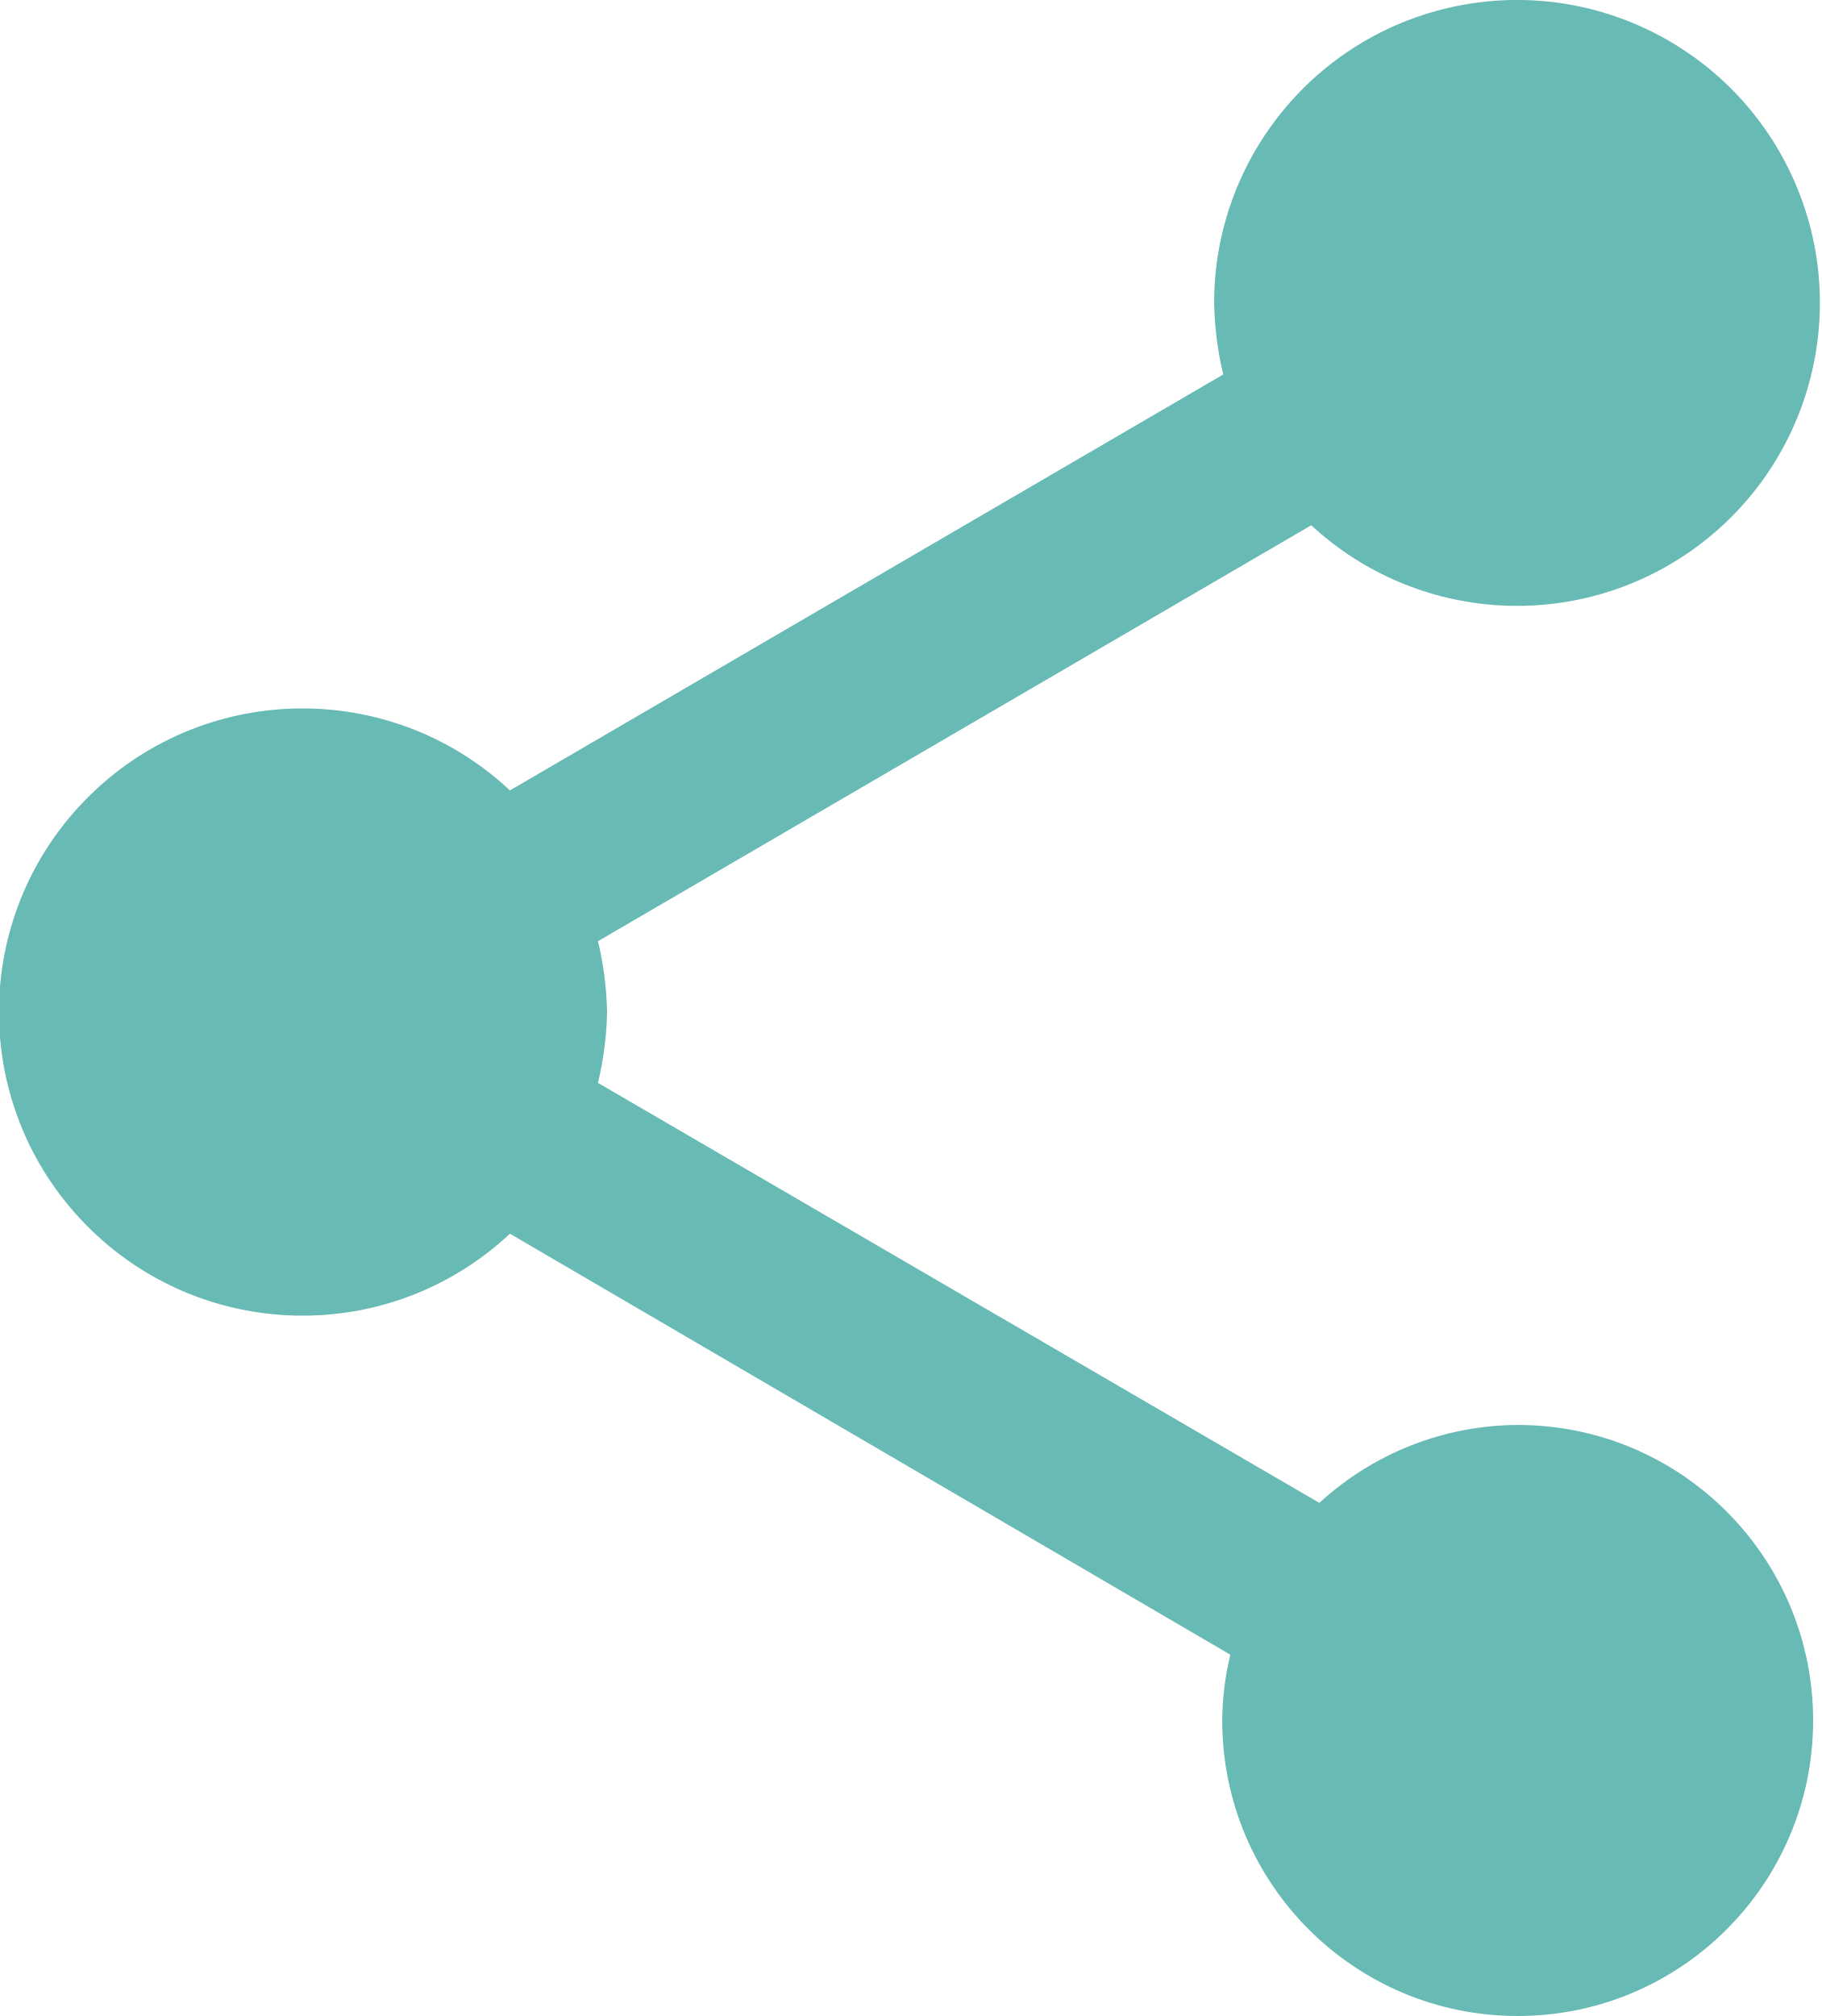
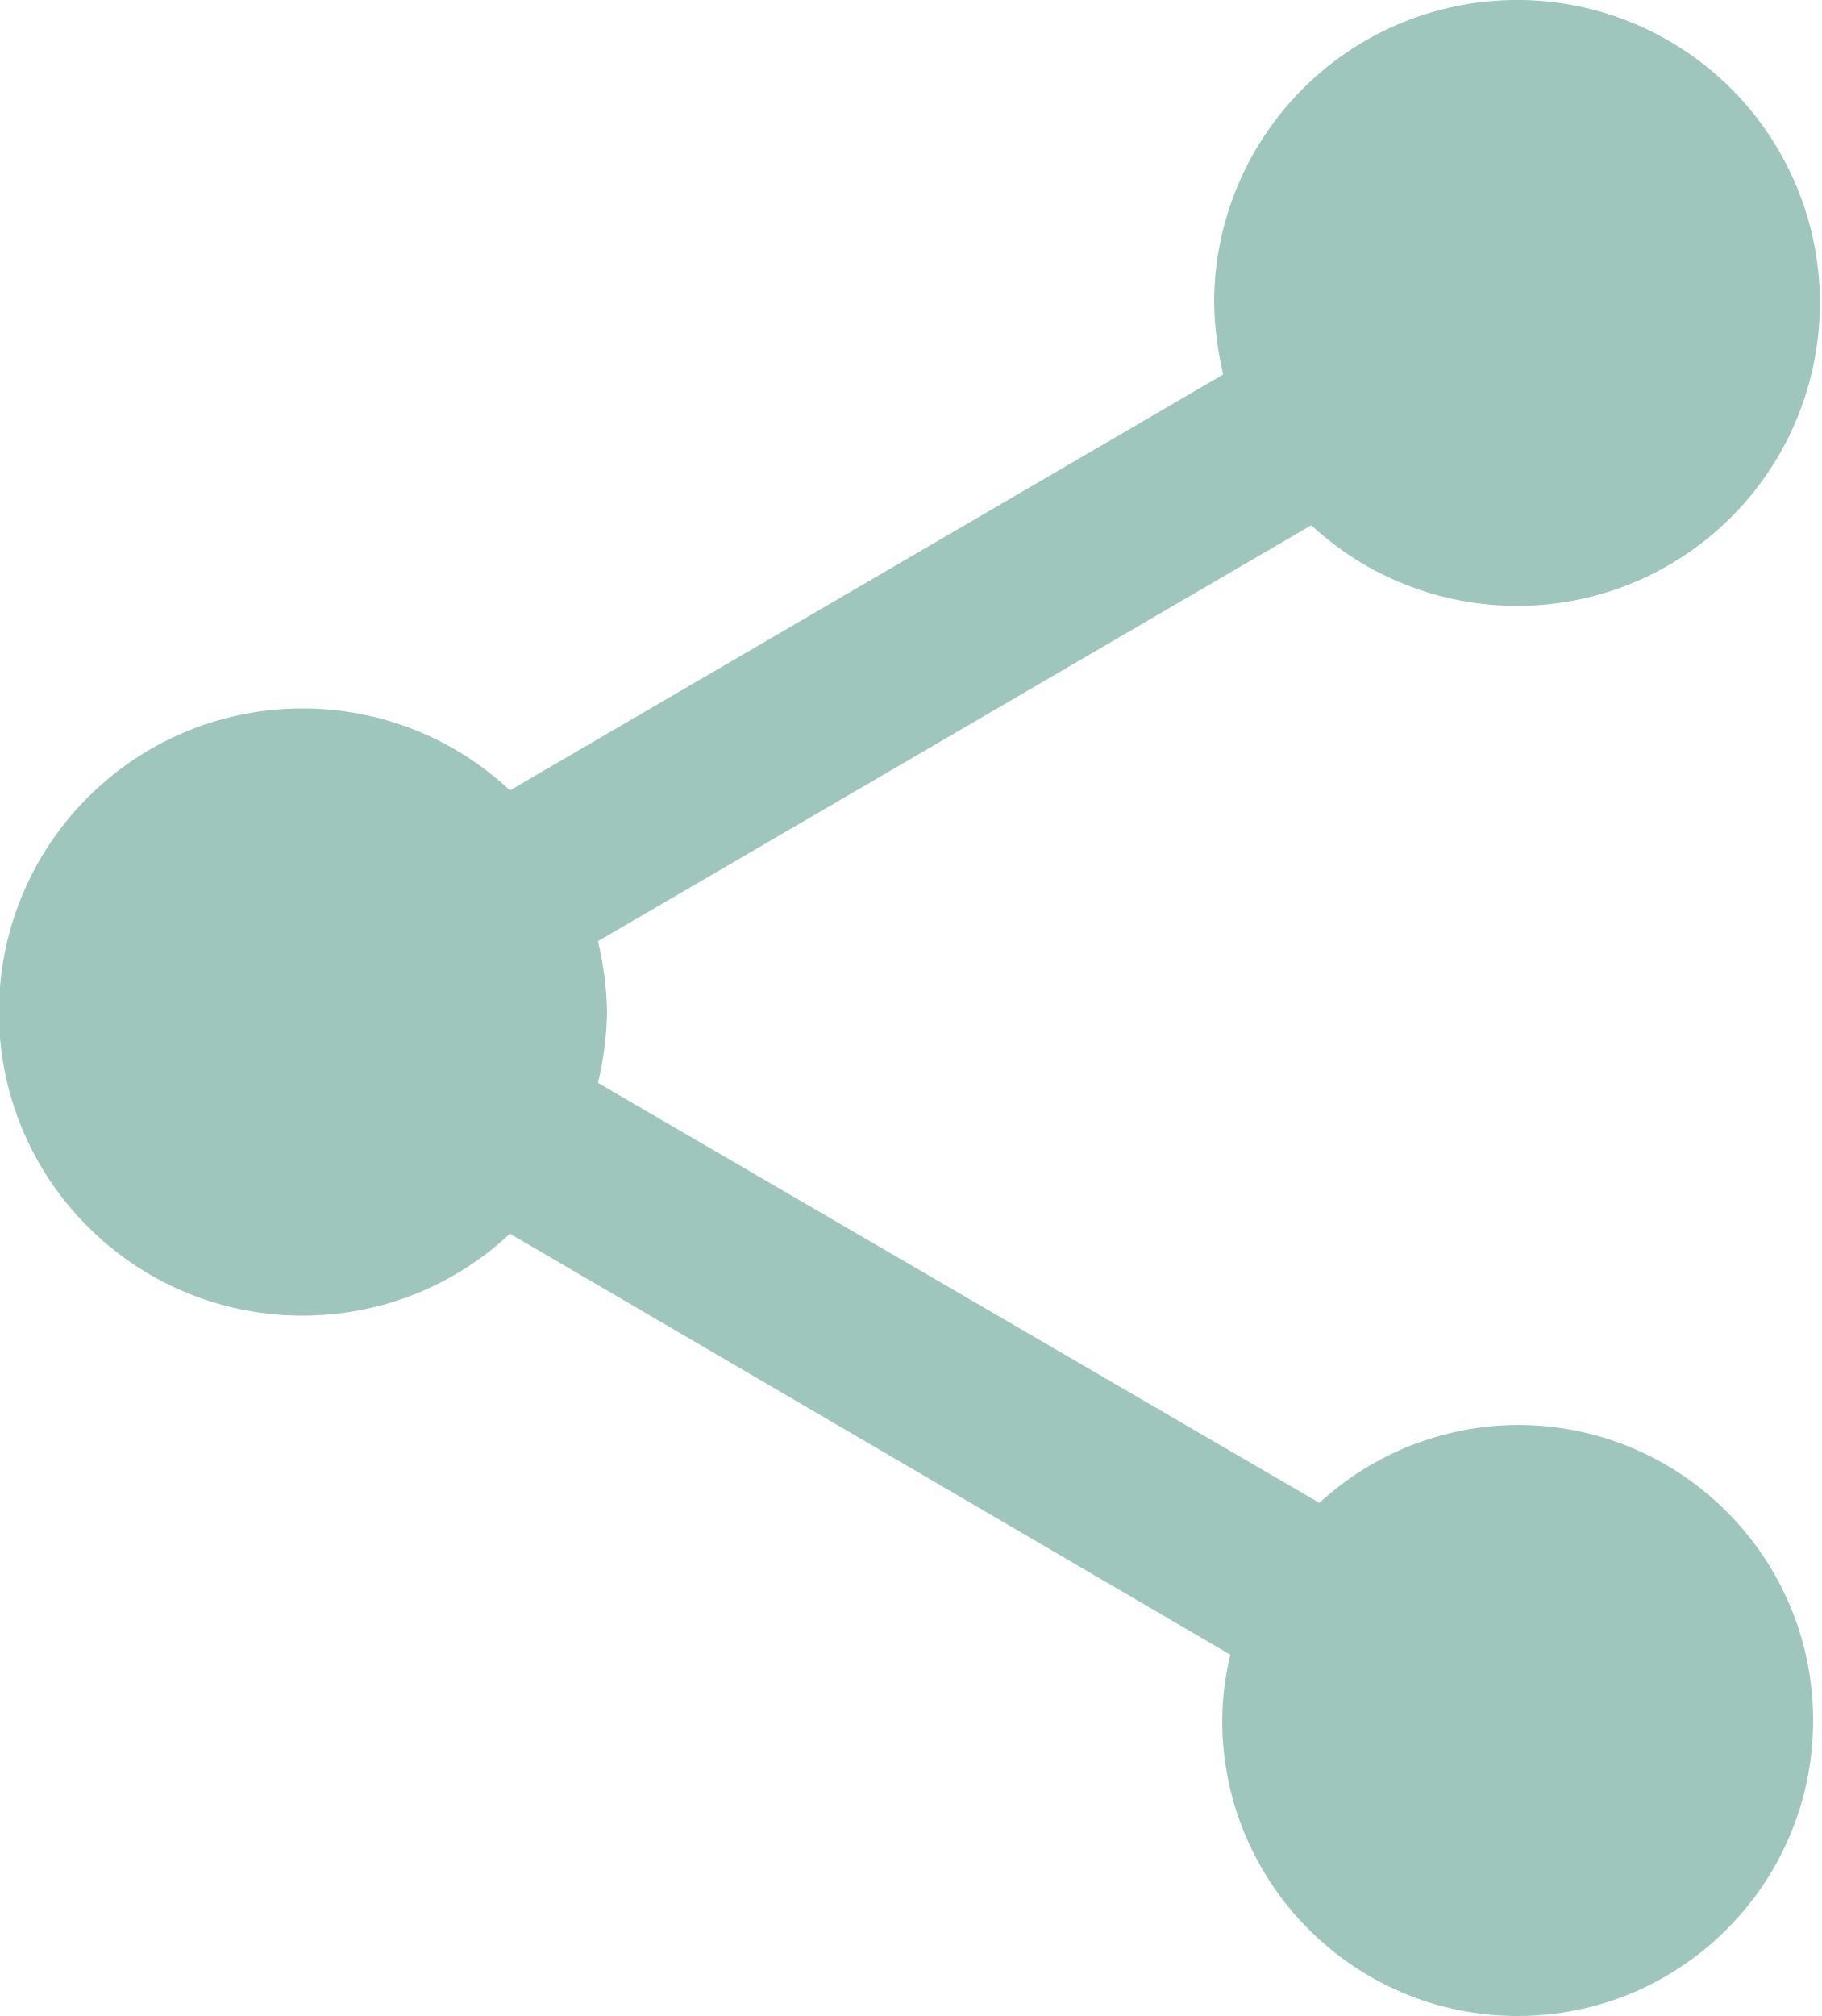
<svg xmlns="http://www.w3.org/2000/svg" width="27" height="29.88" viewBox="0 0 27 29.88">
-   <path id="Icon_material-share" data-name="Icon material-share" d="M27,24.12a4.368,4.368,0,0,0-2.94,1.155L13.365,19.05A4.91,4.91,0,0,0,13.5,18a4.91,4.91,0,0,0-.135-1.05L23.94,10.785A4.49,4.49,0,1,0,22.5,7.5a4.91,4.91,0,0,0,.135,1.05L12.06,14.715a4.5,4.5,0,1,0,0,6.57l10.68,6.24a4.232,4.232,0,0,0-.12.975A4.38,4.38,0,1,0,27,24.12Z" transform="translate(-4.5 -3)" fill="#68bab4" />
+   <path id="Icon_material-share" data-name="Icon material-share" d="M27,24.12a4.368,4.368,0,0,0-2.94,1.155L13.365,19.05A4.91,4.91,0,0,0,13.5,18a4.91,4.91,0,0,0-.135-1.05L23.94,10.785A4.49,4.49,0,1,0,22.5,7.5a4.91,4.91,0,0,0,.135,1.05L12.06,14.715a4.5,4.5,0,1,0,0,6.57l10.68,6.24a4.232,4.232,0,0,0-.12.975A4.38,4.38,0,1,0,27,24.12Z" transform="translate(-4.5 -3)" fill="#9ec6bd" />
</svg>
